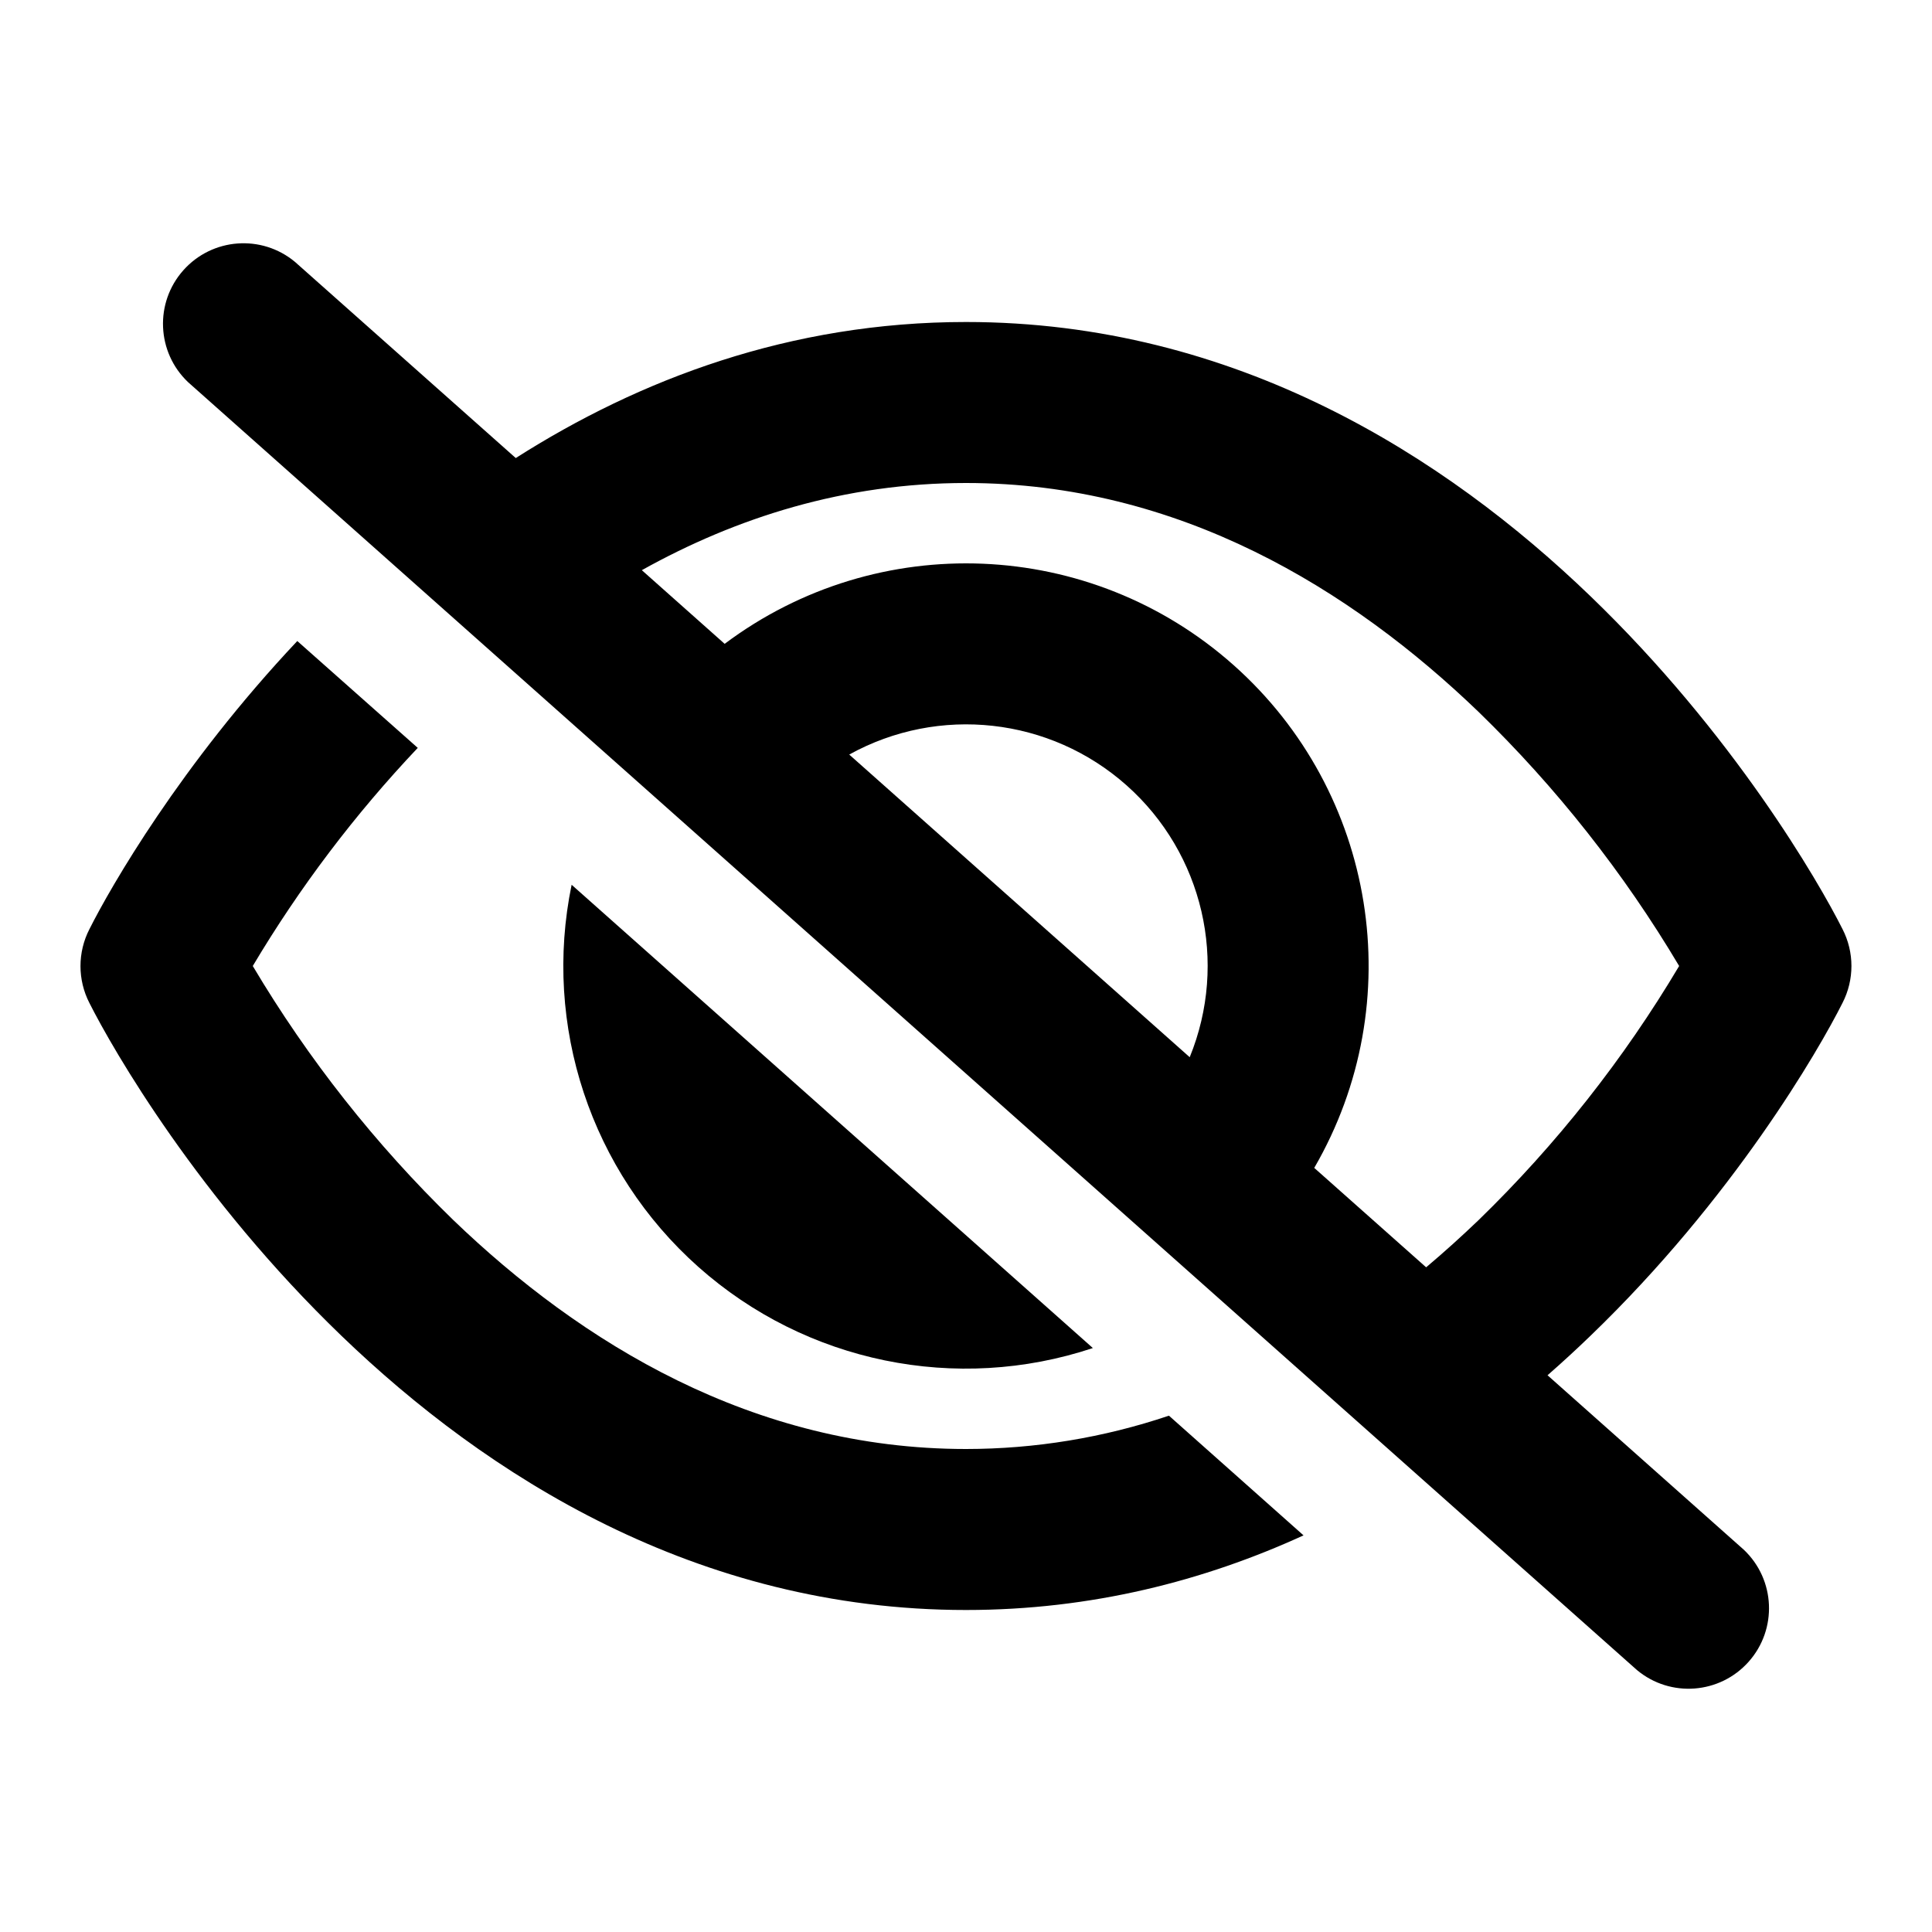
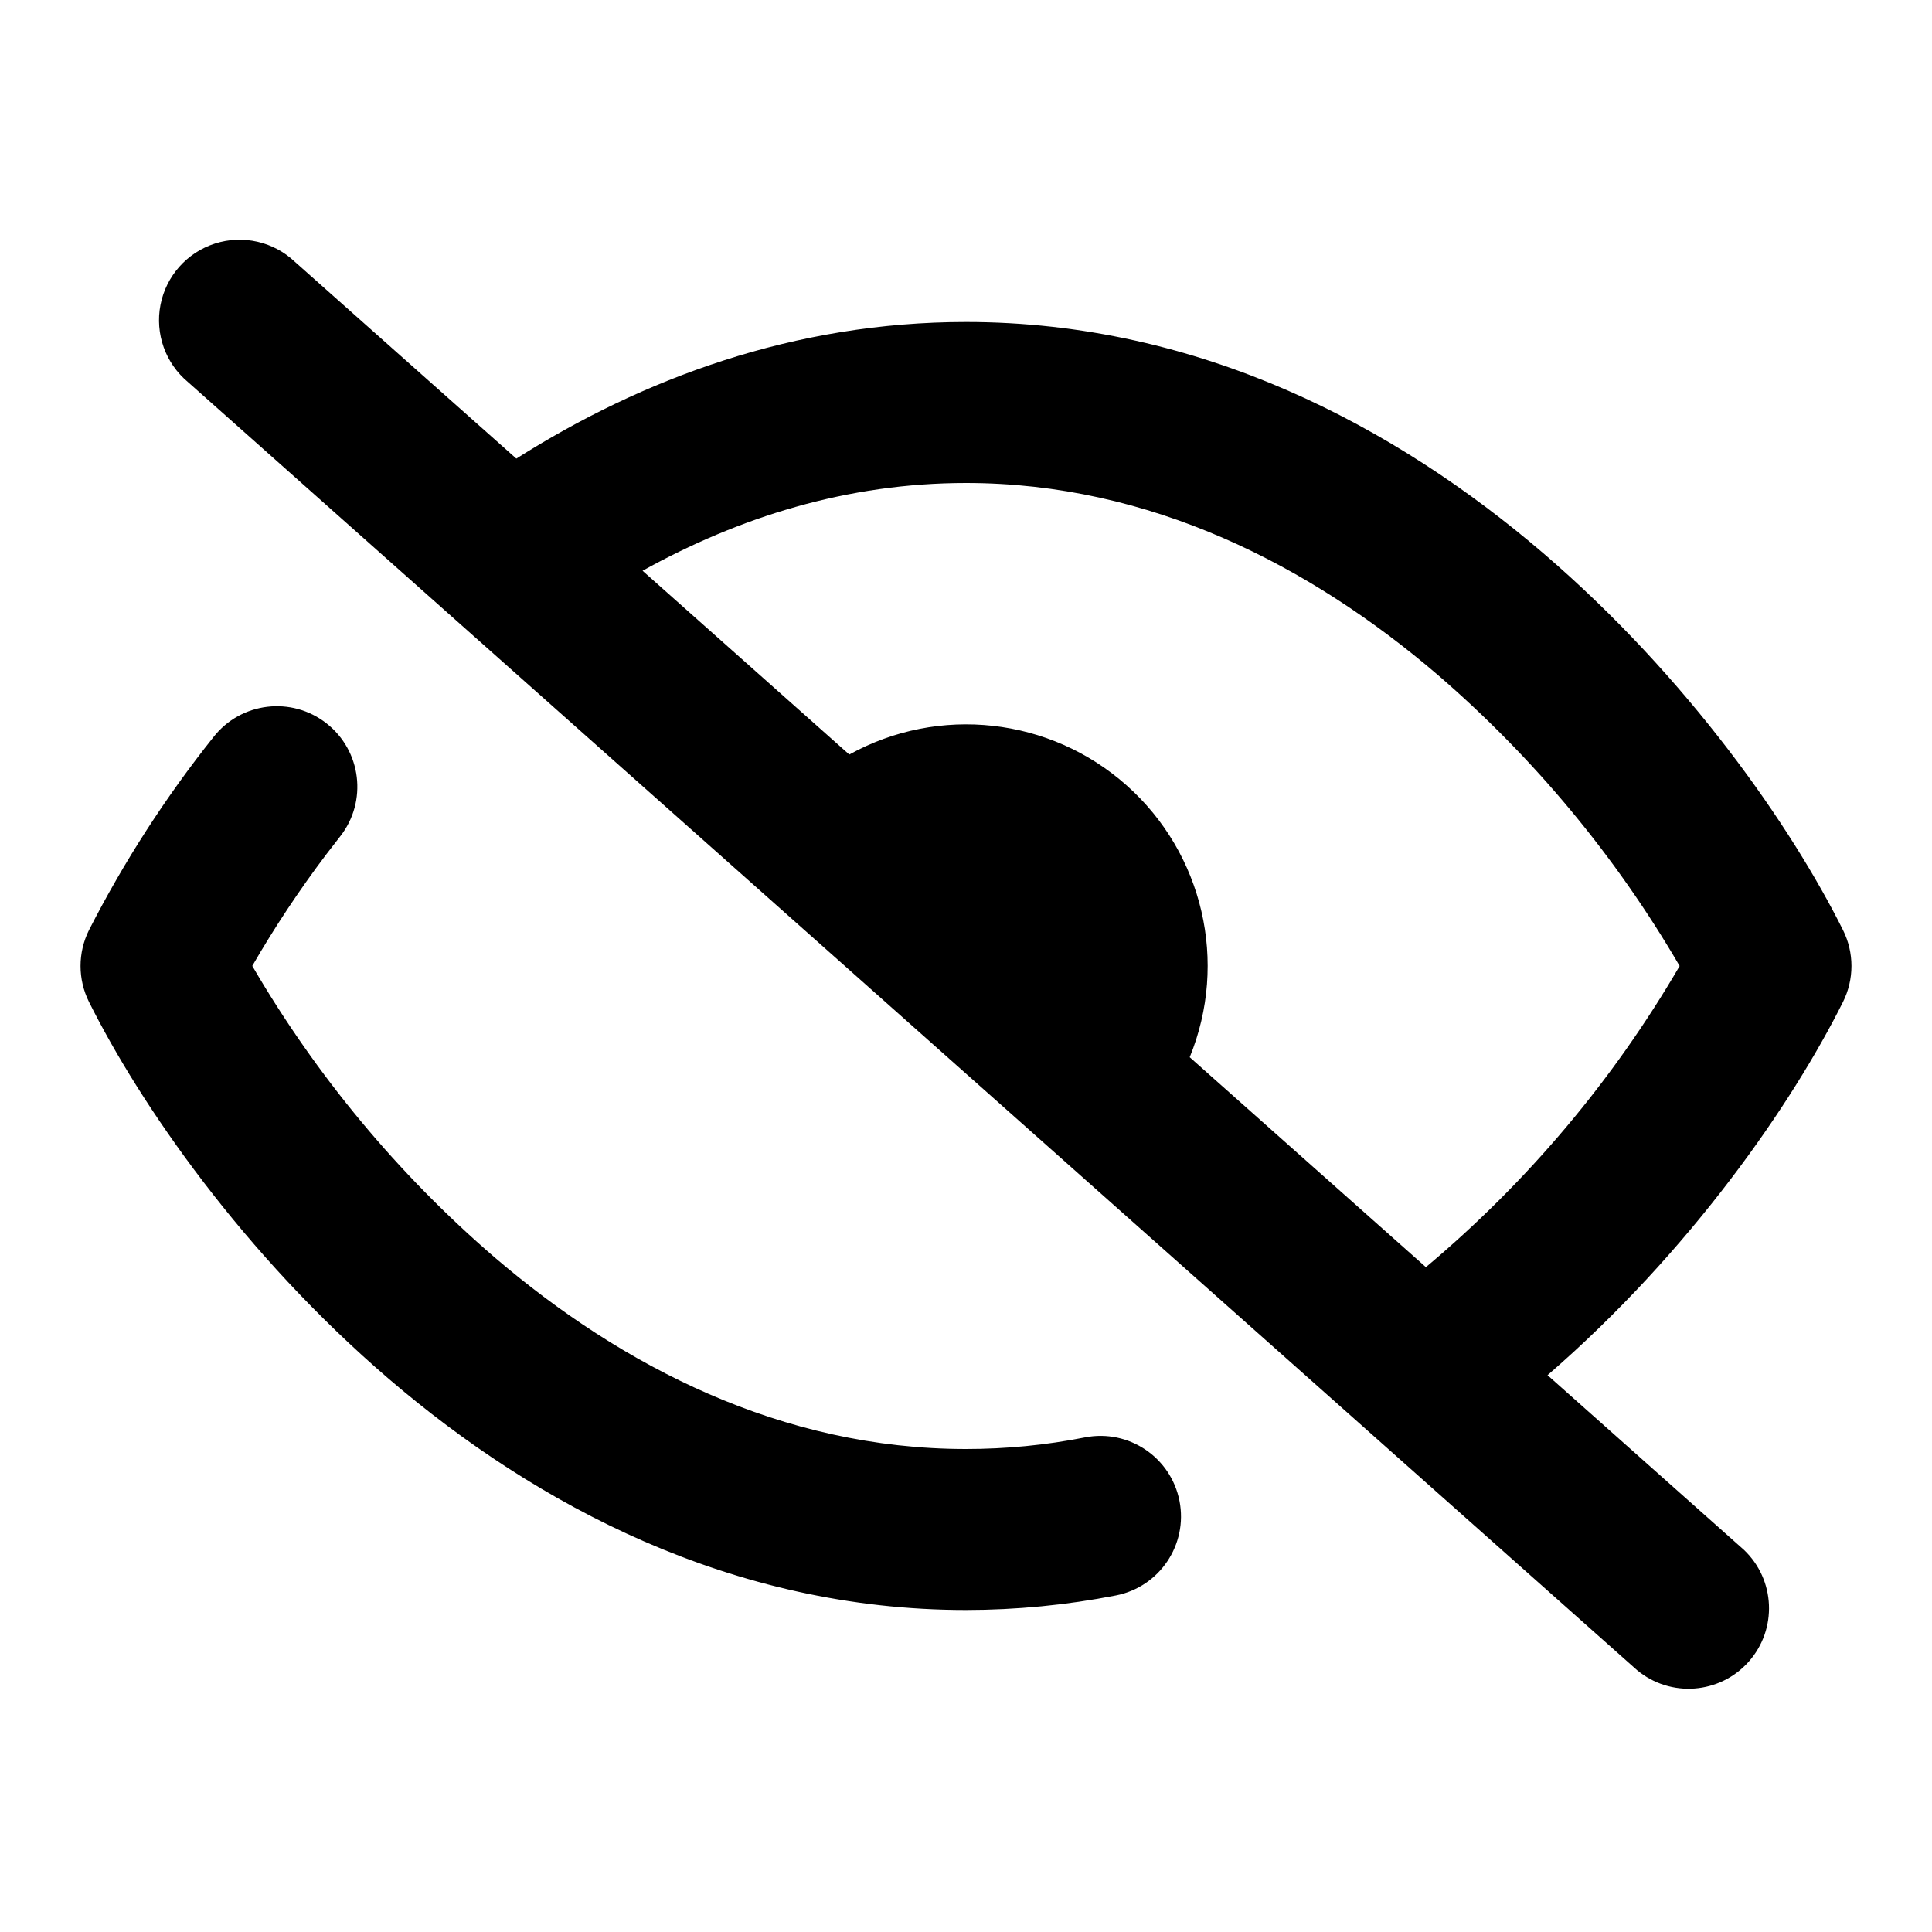
<svg xmlns="http://www.w3.org/2000/svg" viewBox="0 0 24 24">
-   <path fill-rule="evenodd" d="M2.336 4.747a1 1 0 0 1 1.328-1.494L6.407 5.69C7.94 4.714 9.812 4 12 4c3.353 0 5.964 1.679 7.756 3.405 1.778 1.712 2.838 3.551 3.132 4.136a1.003 1.003 0 0 1 0 .918c-.294.585-1.354 2.424-3.132 4.136-.17.164-.347.327-.532.489l2.44 2.169a1 1 0 0 1-1.328 1.494l-18-16Zm15.38 10.996-1.39-1.235a5 5 0 0 0-7.324-6.51l-1.029-.915C9.144 6.43 10.49 6 12 6c2.646 0 4.786 1.321 6.369 2.845A15.306 15.306 0 0 1 20.859 12a15.306 15.306 0 0 1-2.49 3.155c-.209.2-.426.397-.653.588Zm-7.166-6.37a3 3 0 0 1 4.229 3.76l-4.23-3.76Z" clip-rule="evenodd" />
-   <path d="M5.189 9.29 3.693 7.963C2.245 9.5 1.373 11.02 1.111 11.542a1.003 1.003 0 0 0 0 .918c.295.585 1.354 2.424 3.133 4.136C6.036 18.321 8.646 20 12 20c1.561 0 2.962-.364 4.193-.927l-1.672-1.487A7.896 7.896 0 0 1 12 18c-2.647 0-4.786-1.321-6.37-2.845A15.31 15.31 0 0 1 3.14 12a15.4 15.4 0 0 1 2.05-2.71Z" />
-   <path d="M13.576 16.746a5 5 0 0 1-6.475-5.755l6.475 5.755Z" />
+   <path fill-rule="evenodd" clip-rule="evenodd" d="M3.664 3.253a1 1 0 1 0-1.328 1.494l18 16a1 1 0 0 0 1.328-1.494l-2.44-2.17c1.787-1.547 3.043-3.382 3.67-4.636a1 1 0 0 0 0-.894c-.636-1.274-1.916-3.134-3.731-4.688C17.343 5.308 14.912 4 12 4c-2.139 0-4.02.706-5.586 1.697l-2.75-2.444Zm11.115 9.88 2.934 2.608A14.22 14.22 0 0 0 20.865 12a14.246 14.246 0 0 0-3.003-3.615C16.274 7.025 14.288 6 12 6c-1.474 0-2.82.425-4.018 1.09l2.568 2.283a3 3 0 0 1 4.229 3.76ZM4.056 8.986a1 1 0 0 1 .17 1.404l-.175.226a13.5 13.5 0 0 0-.917 1.383 14.244 14.244 0 0 0 3.004 3.615C7.726 16.975 9.712 18 12 18a7.647 7.647 0 0 0 1.478-.144 1 1 0 0 1 .385 1.963A9.768 9.768 0 0 1 12 20c-2.912 0-5.343-1.308-7.163-2.865-1.815-1.554-3.095-3.414-3.731-4.688a1 1 0 0 1 0-.894 14.23 14.23 0 0 1 1.546-2.397 1 1 0 0 1 1.404-.17Z" />
</svg>
